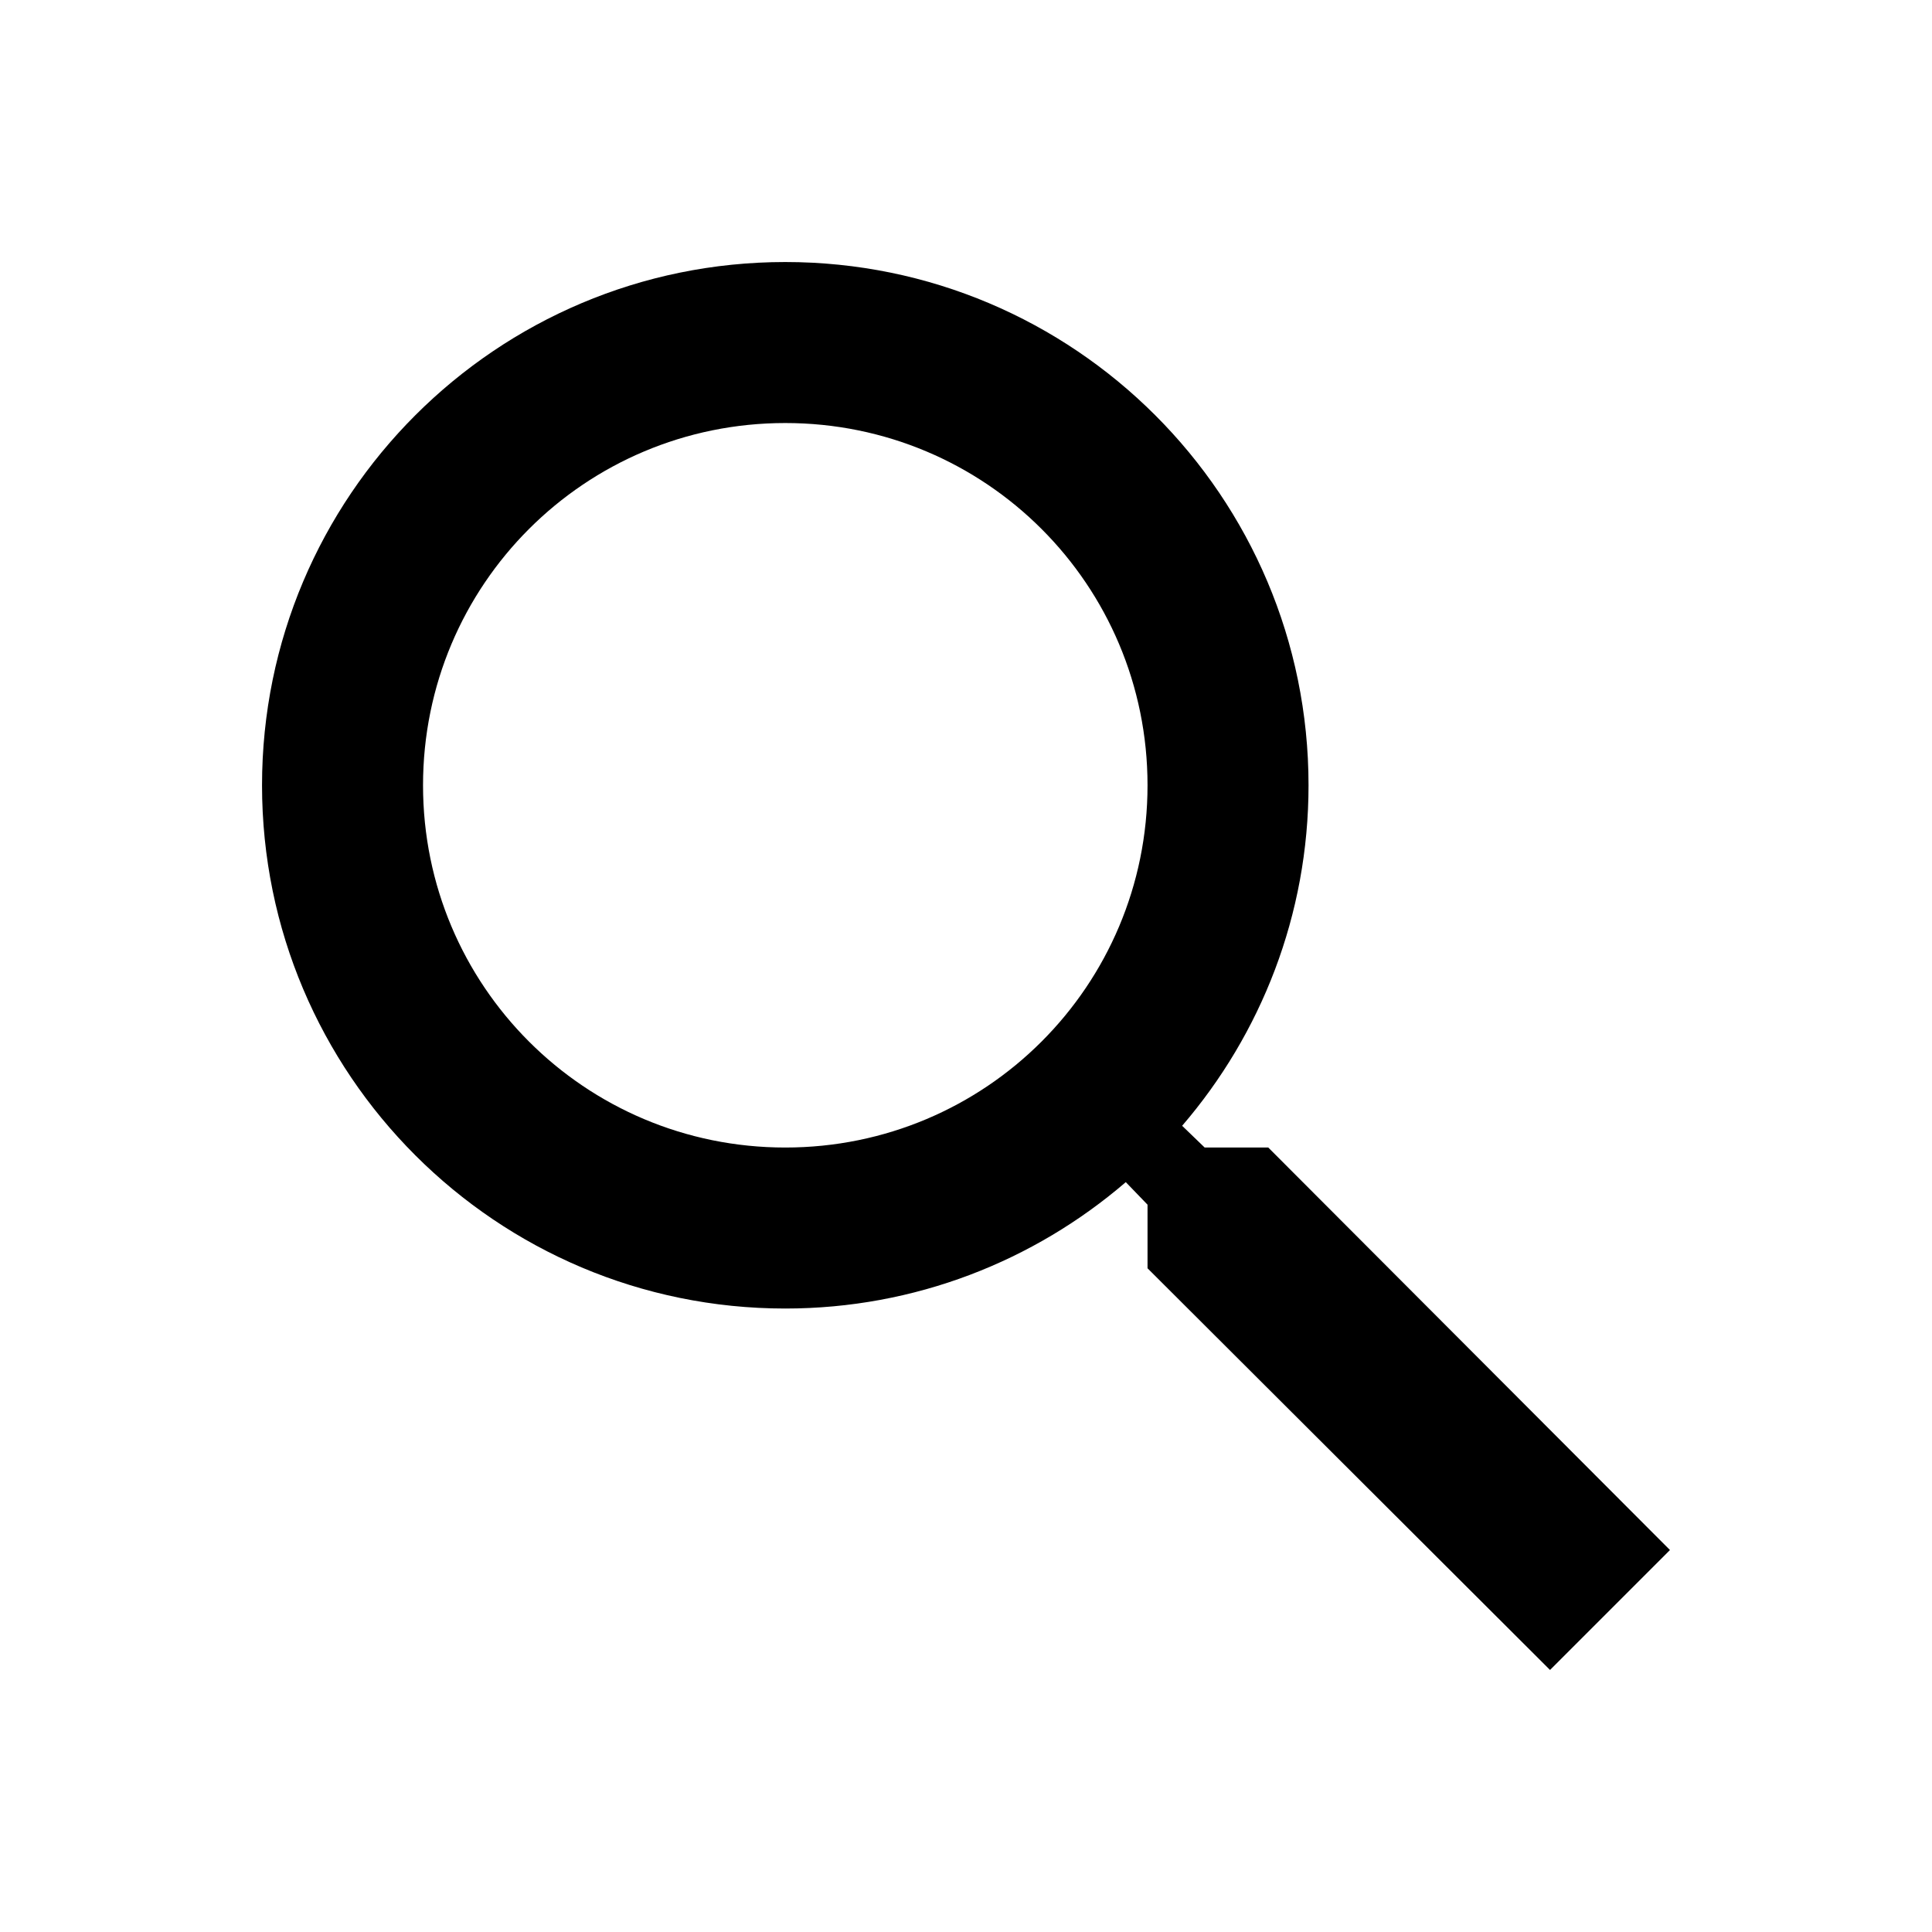
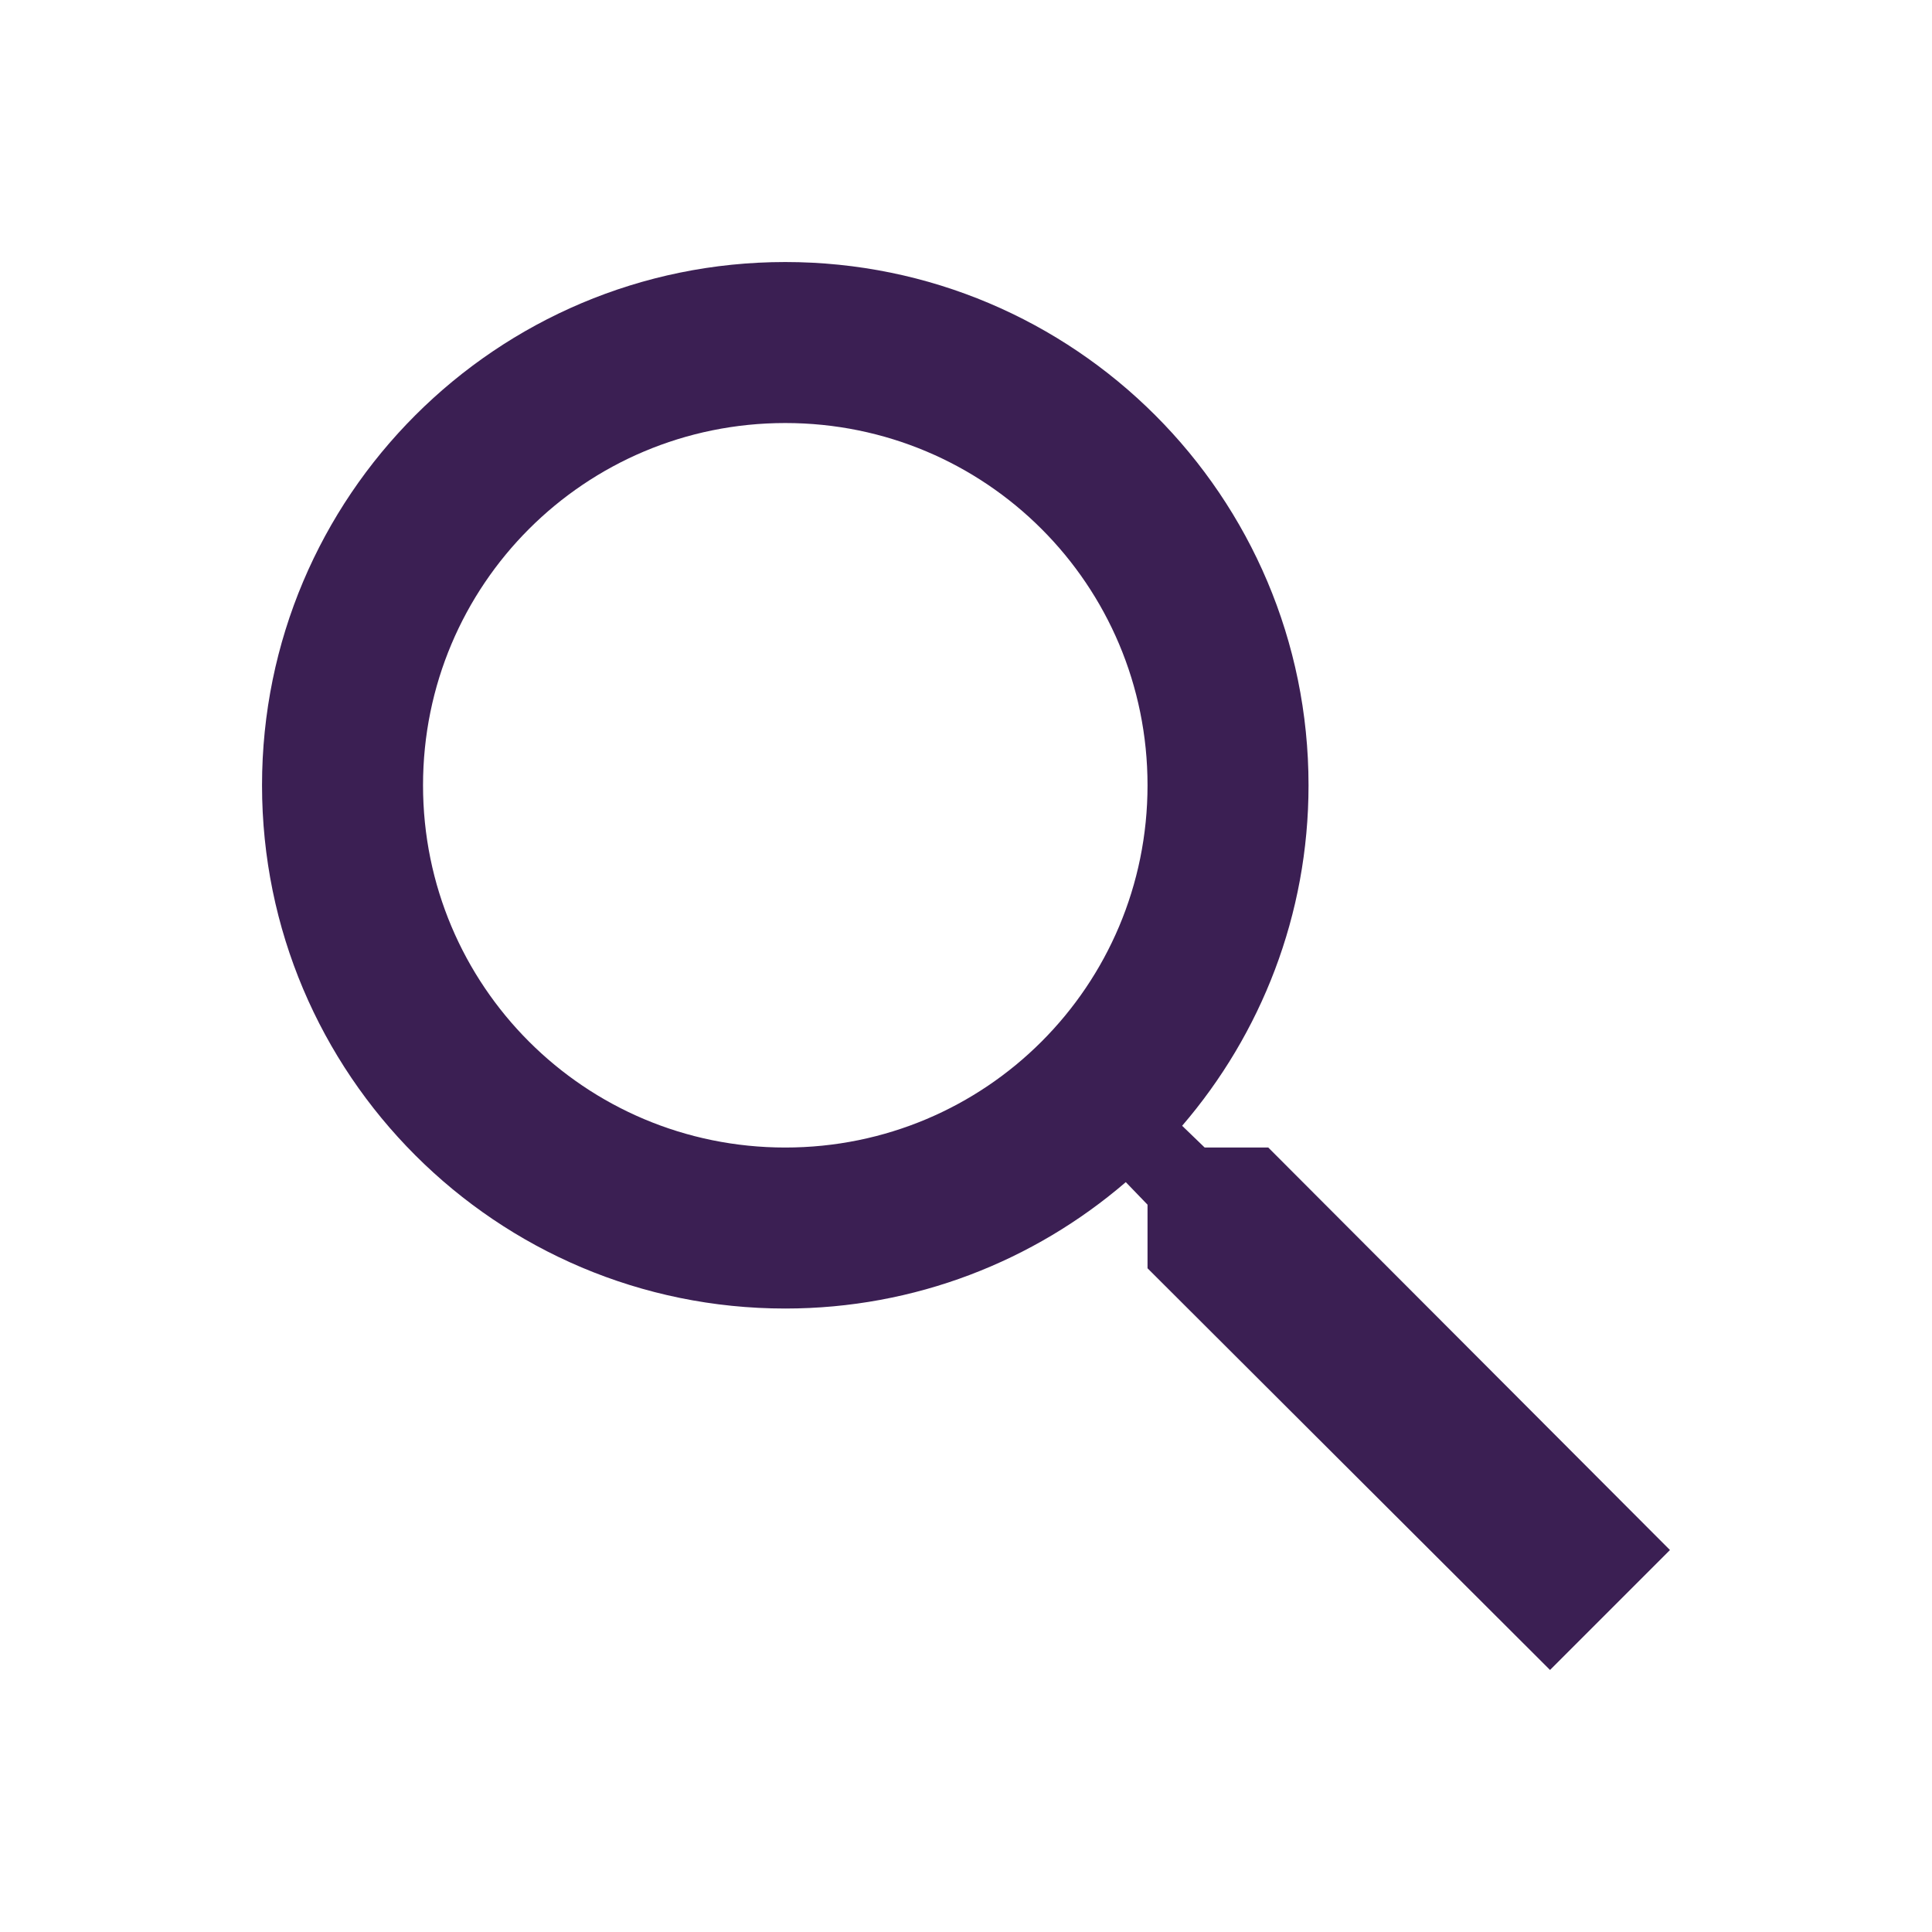
<svg xmlns="http://www.w3.org/2000/svg" width="150" height="150" viewBox="0 0 150 150" fill="none">
-   <path d="M98.469 89.094H93.531L91.781 87.406C97.906 80.281 101.594 71.031 101.594 60.969C101.594 38.531 83.406 20.344 60.969 20.344C38.531 20.344 20.344 38.531 20.344 60.969C20.344 83.406 38.531 101.594 60.969 101.594C71.031 101.594 80.281 97.906 87.406 91.781L89.094 93.531V98.469L120.344 129.656L129.656 120.344L98.469 89.094ZM60.969 89.094C45.406 89.094 32.844 76.531 32.844 60.969C32.844 45.406 45.406 32.844 60.969 32.844C76.531 32.844 89.094 45.406 89.094 60.969C89.094 76.531 76.531 89.094 60.969 89.094Z" fill="black" />
+   <path d="M98.469 89.094H93.531L91.781 87.406C97.906 80.281 101.594 71.031 101.594 60.969C101.594 38.531 83.406 20.344 60.969 20.344C38.531 20.344 20.344 38.531 20.344 60.969C20.344 83.406 38.531 101.594 60.969 101.594C71.031 101.594 80.281 97.906 87.406 91.781L89.094 93.531V98.469L120.344 129.656L129.656 120.344L98.469 89.094ZM60.969 89.094C45.406 89.094 32.844 76.531 32.844 60.969C32.844 45.406 45.406 32.844 60.969 32.844C76.531 32.844 89.094 45.406 89.094 60.969C89.094 76.531 76.531 89.094 60.969 89.094Z" fill="#3b1f53" />
</svg>
